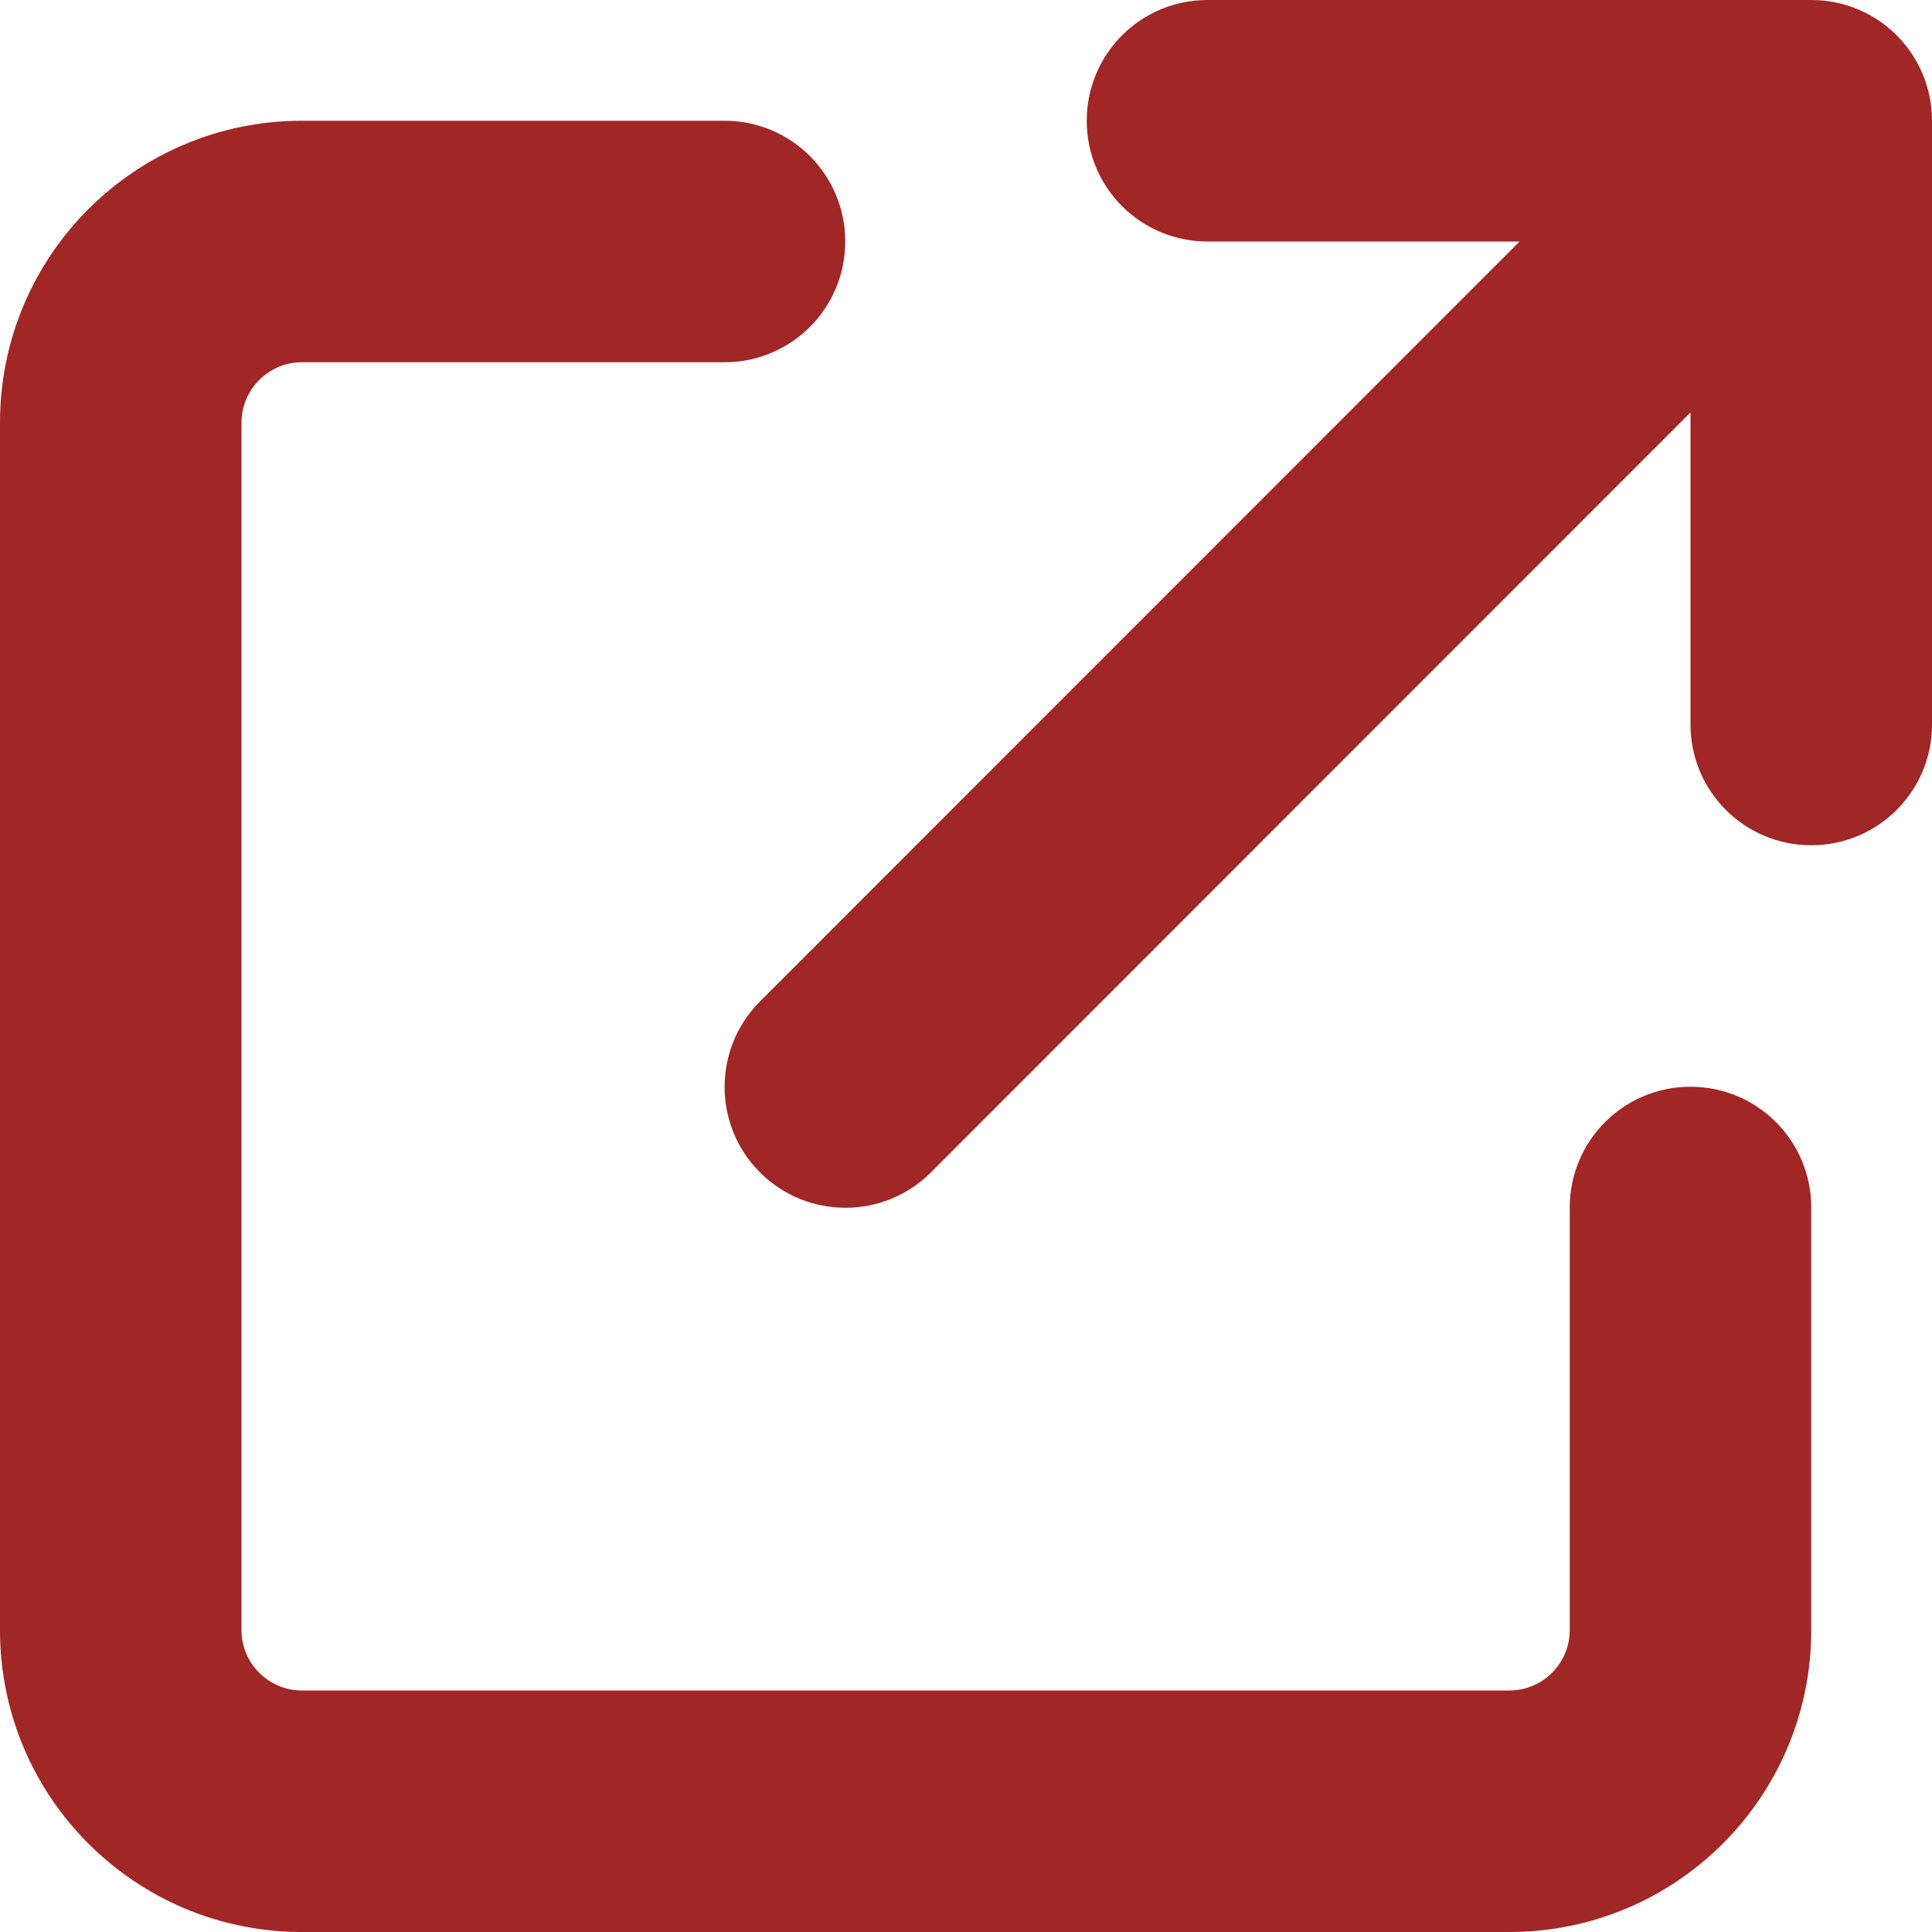
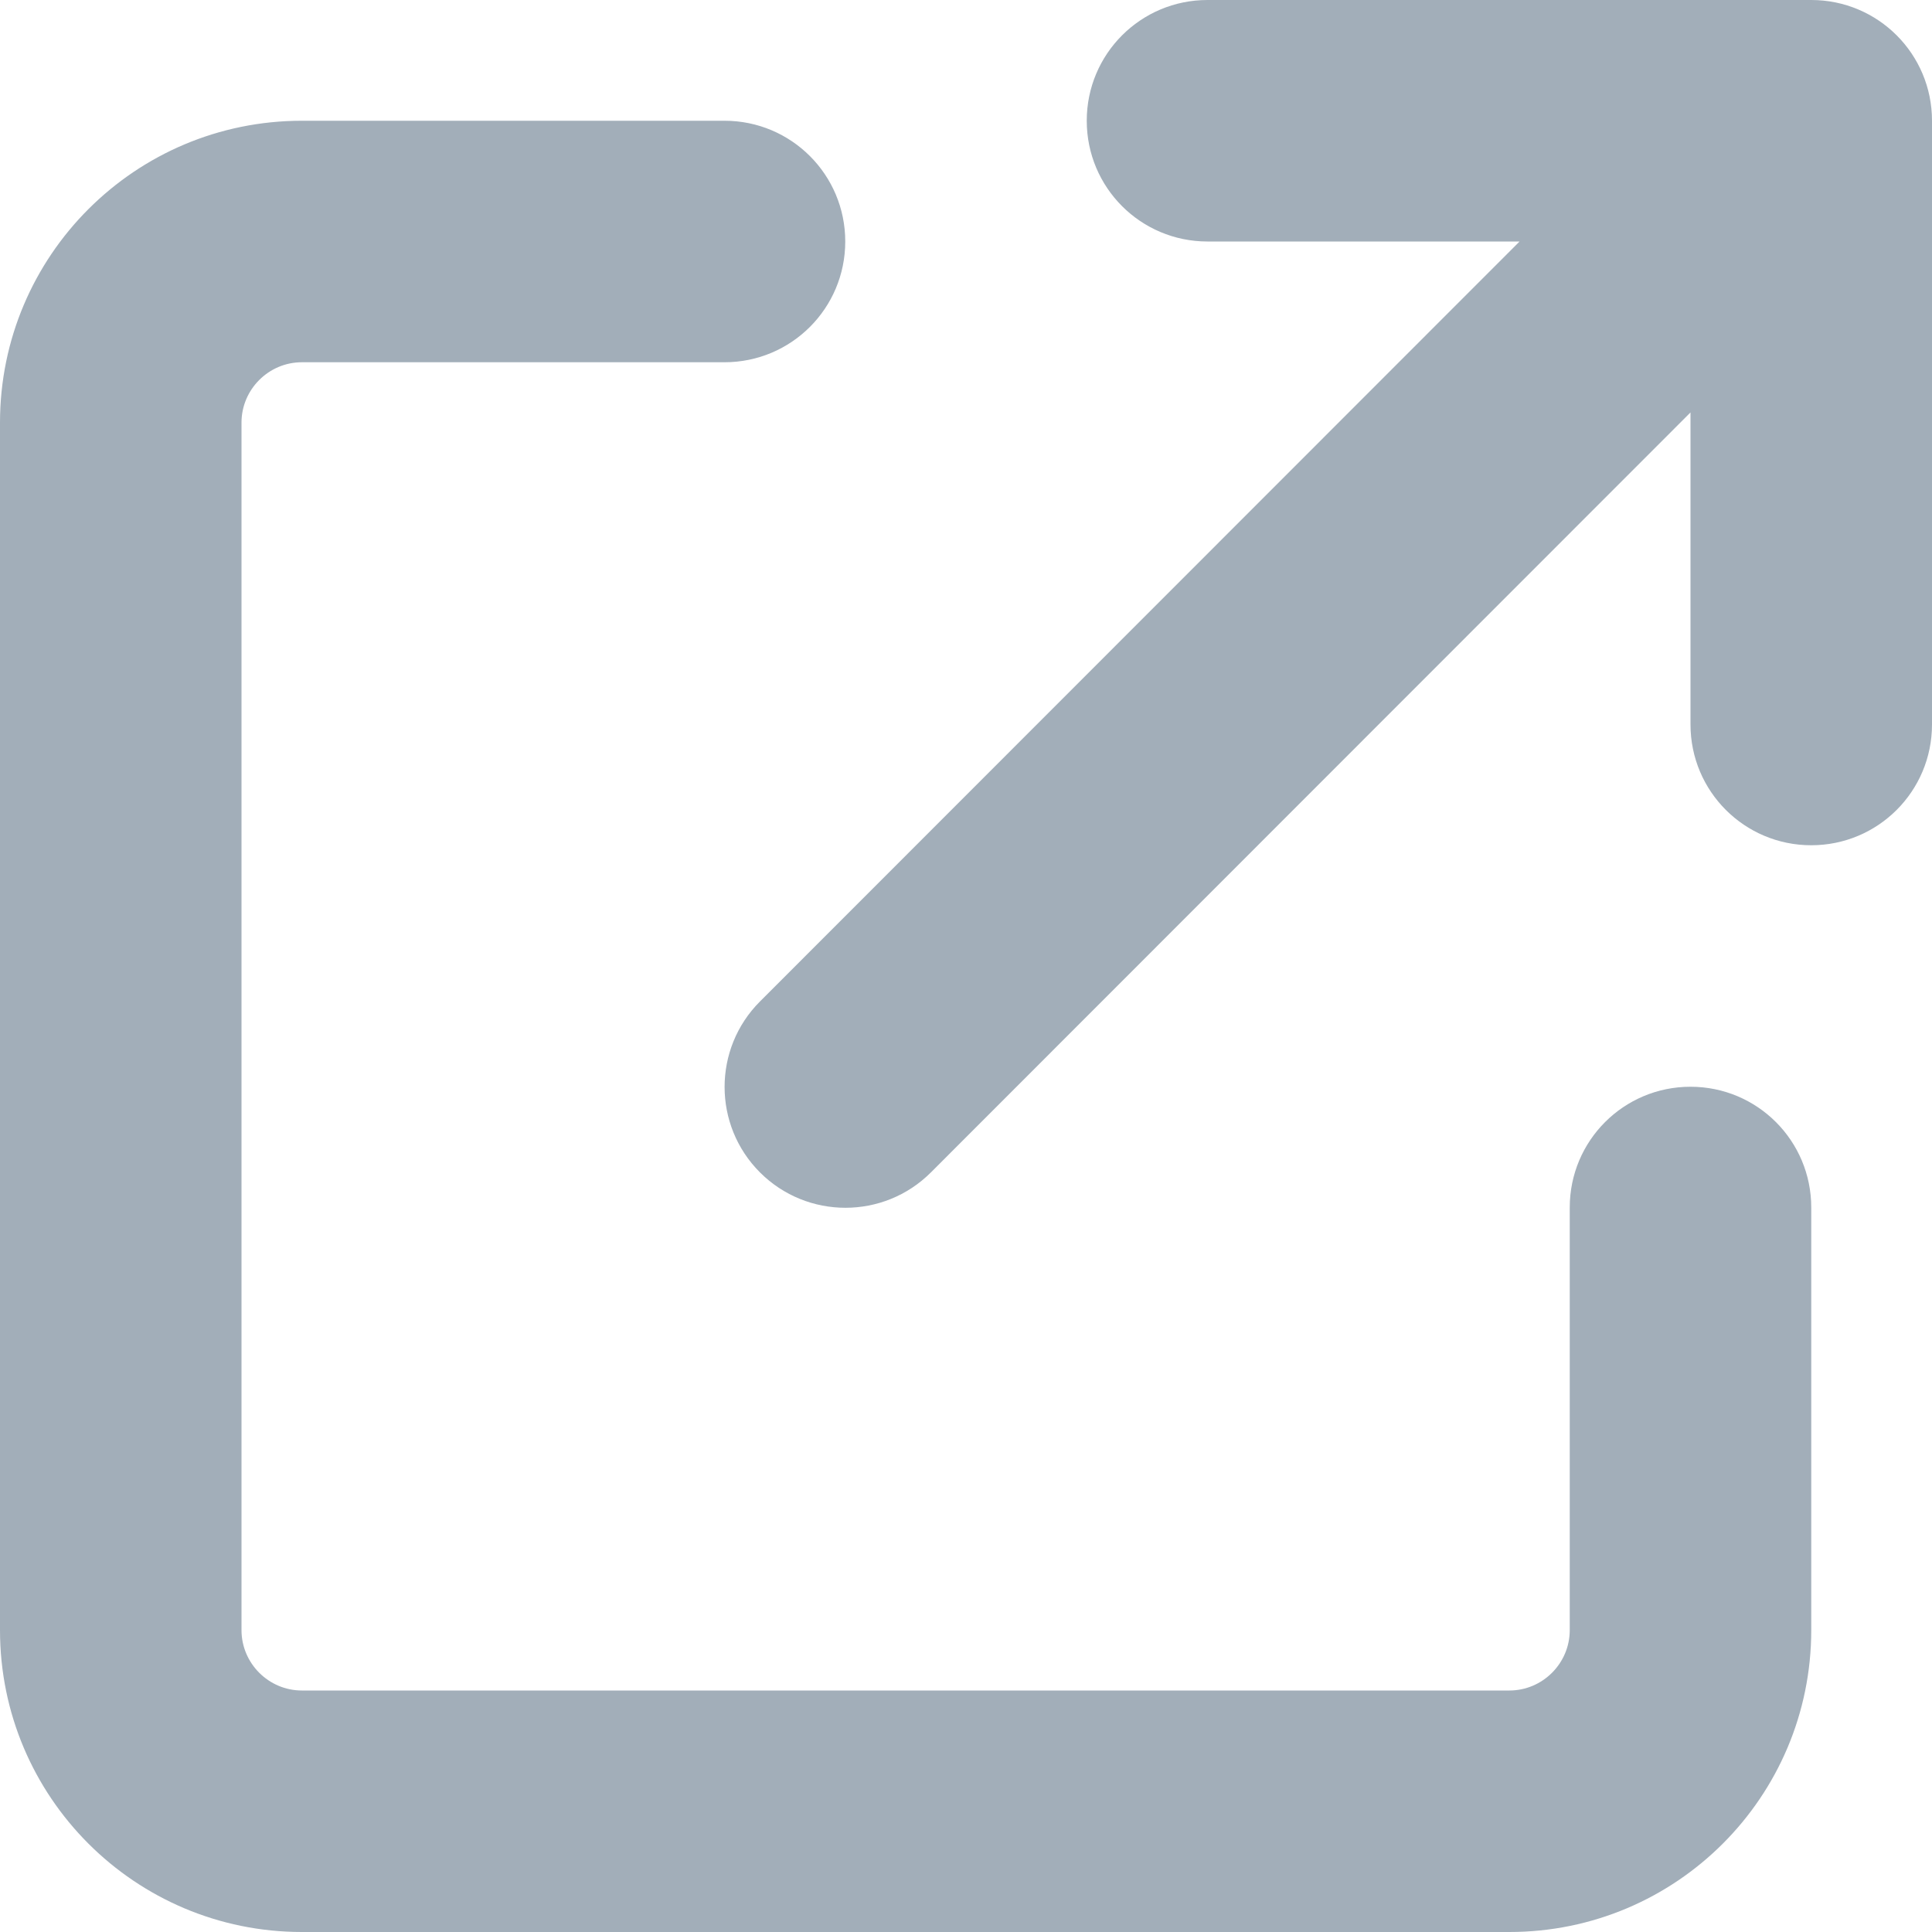
<svg xmlns="http://www.w3.org/2000/svg" viewBox="0 0 512 512">
-   <path fill="hsla(0, 62%, 39%, 1.00)" d="M320 0c-17.7 0-32 14.3-32 32s14.3 32 32 32l82.7 0L201.4 265.4c-12.5 12.5-12.5 32.8 0 45.3s32.8 12.5 45.3 0L448 109.3l0 82.7c0 17.7 14.3 32 32 32s32-14.3 32-32l0-160c0-17.7-14.3-32-32-32L320 0zM80 32C35.8 32 0 67.8 0 112L0 432c0 44.2 35.8 80 80 80l320 0c44.2 0 80-35.8 80-80l0-112c0-17.7-14.3-32-32-32s-32 14.3-32 32l0 112c0 8.8-7.2 16-16 16L80 448c-8.8 0-16-7.2-16-16l0-320c0-8.8 7.2-16 16-16l112 0c17.7 0 32-14.3 32-32s-14.3-32-32-32L80 32z" />
+   <path fill="hsl(209, 14%, 68%)" d="M320 0c-17.7 0-32 14.3-32 32s14.3 32 32 32l82.7 0L201.4 265.4c-12.5 12.5-12.5 32.8 0 45.3s32.8 12.5 45.3 0L448 109.3l0 82.7c0 17.7 14.3 32 32 32s32-14.3 32-32l0-160c0-17.7-14.3-32-32-32L320 0zM80 32C35.8 32 0 67.8 0 112L0 432c0 44.2 35.8 80 80 80l320 0c44.2 0 80-35.8 80-80l0-112c0-17.7-14.3-32-32-32s-32 14.3-32 32l0 112c0 8.8-7.2 16-16 16L80 448c-8.8 0-16-7.2-16-16l0-320c0-8.8 7.2-16 16-16l112 0c17.7 0 32-14.3 32-32s-14.3-32-32-32L80 32z" />
</svg>
